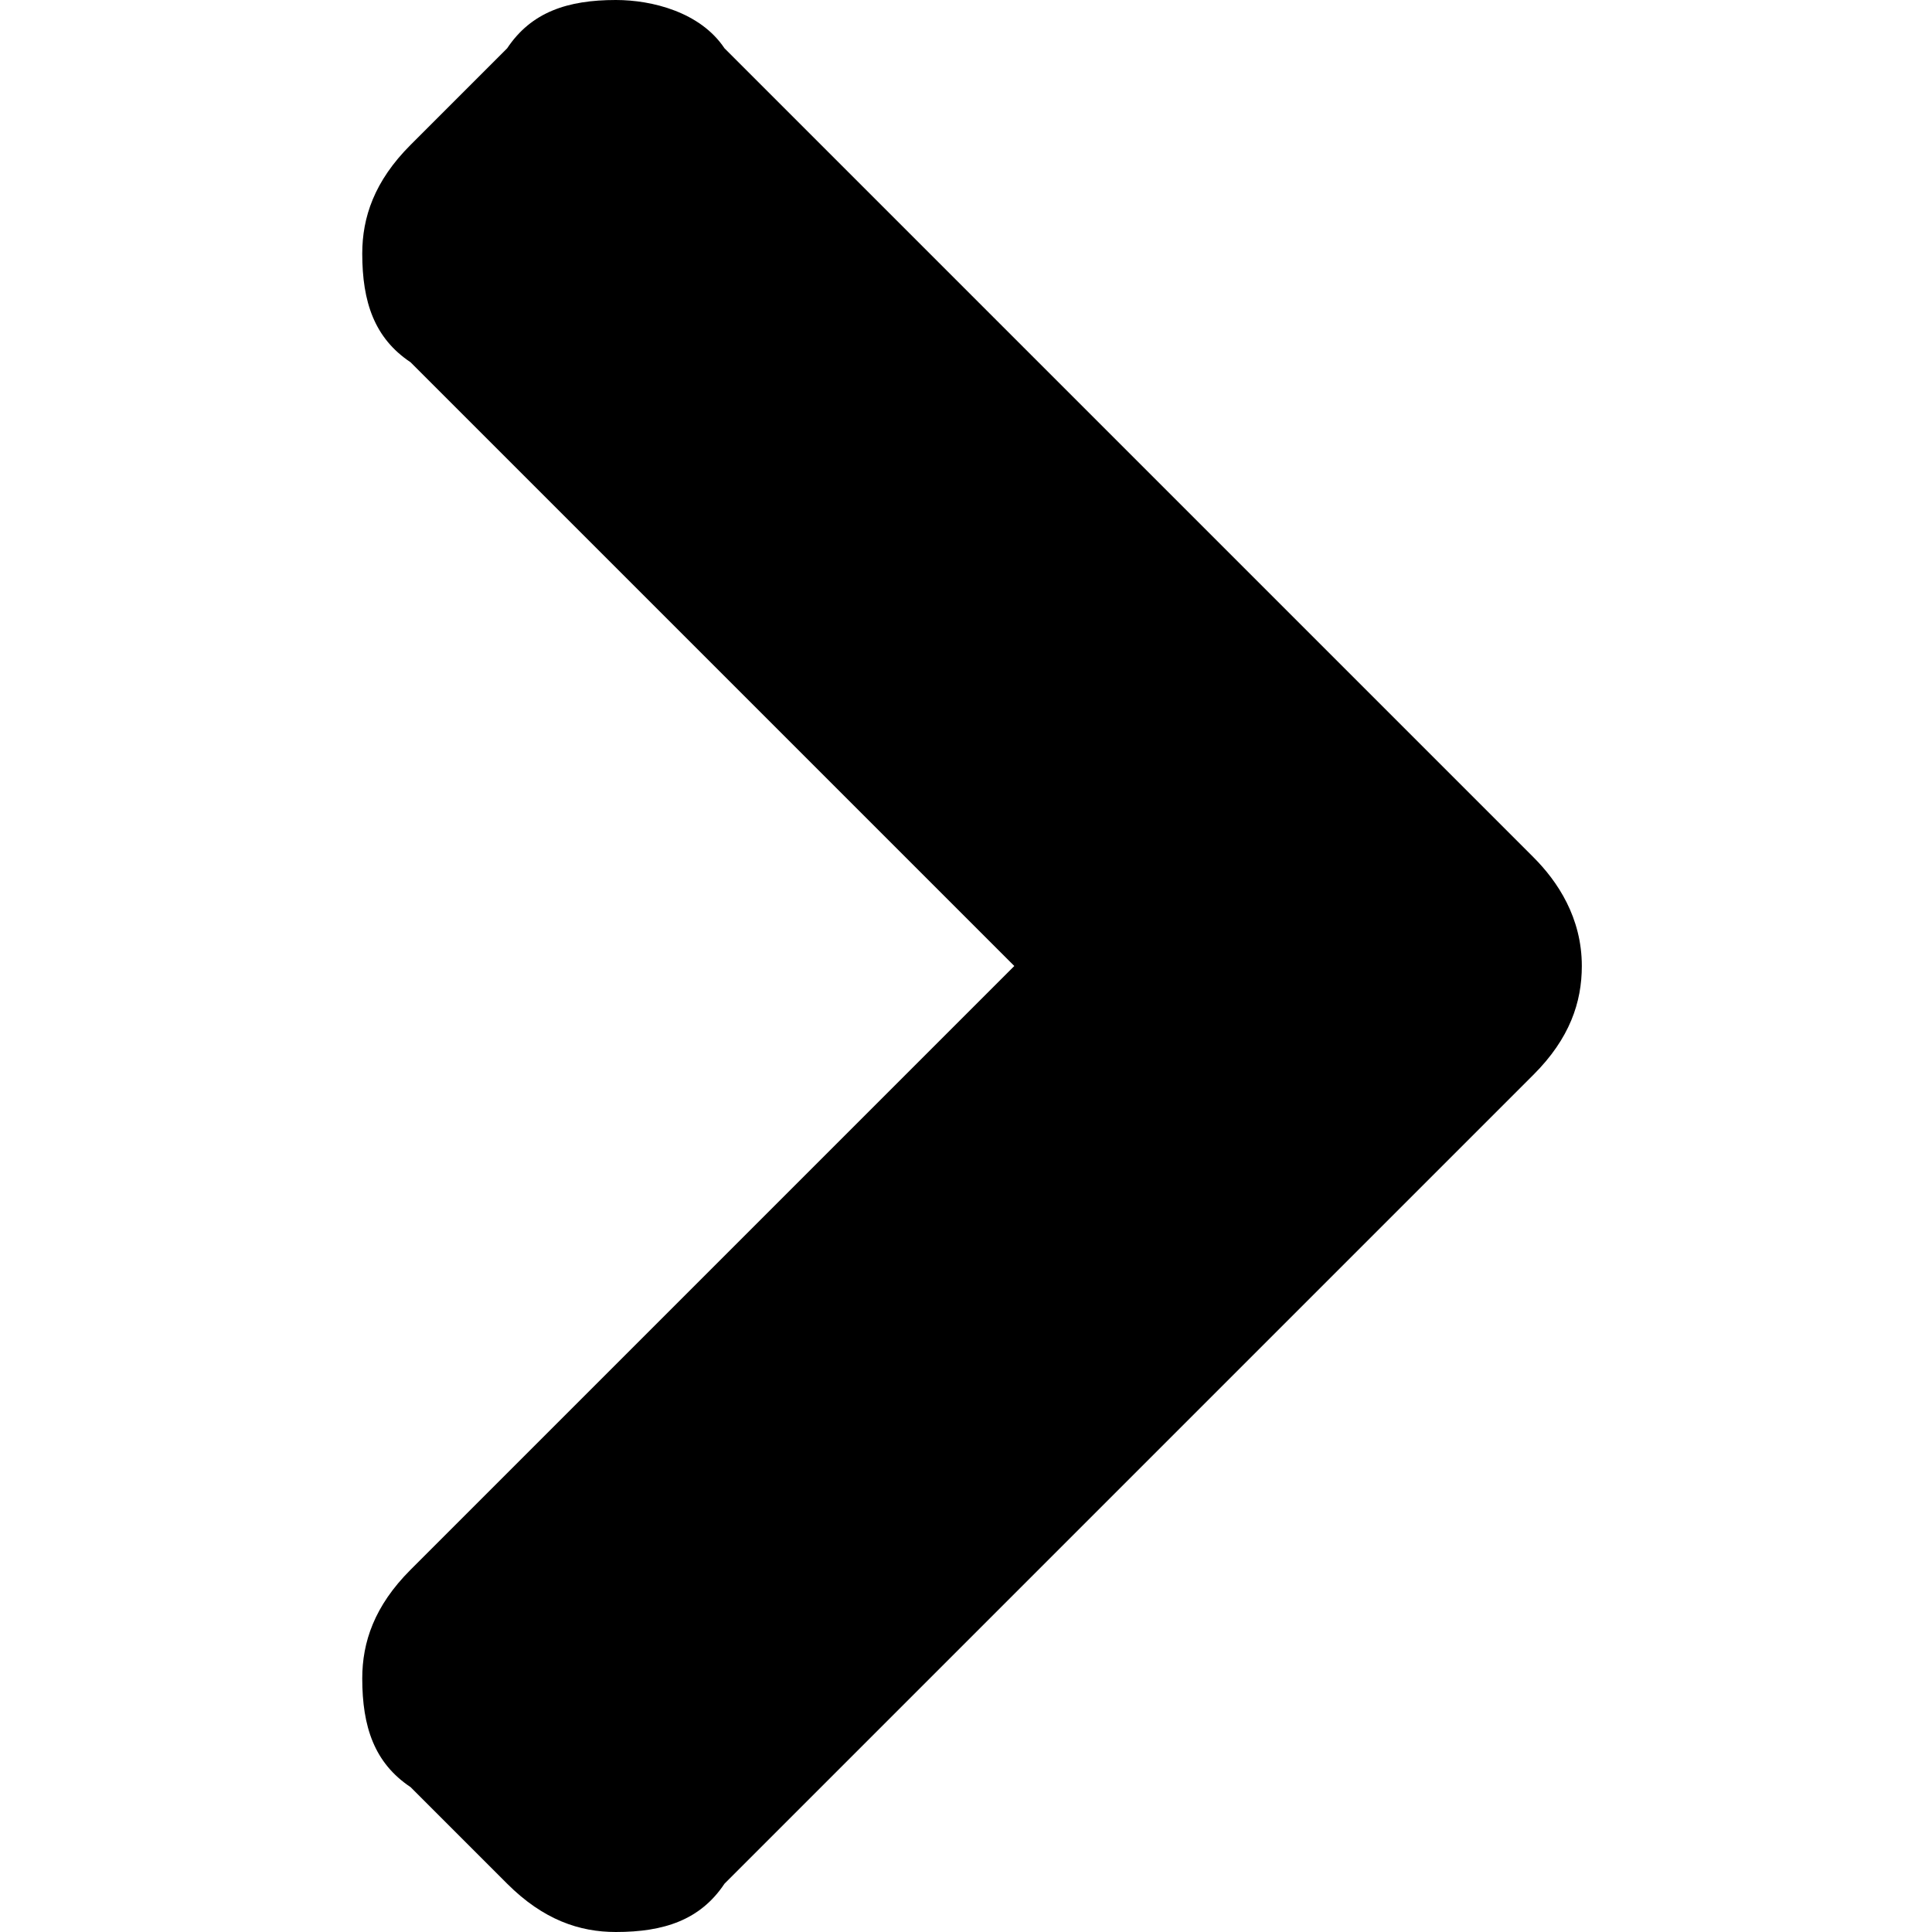
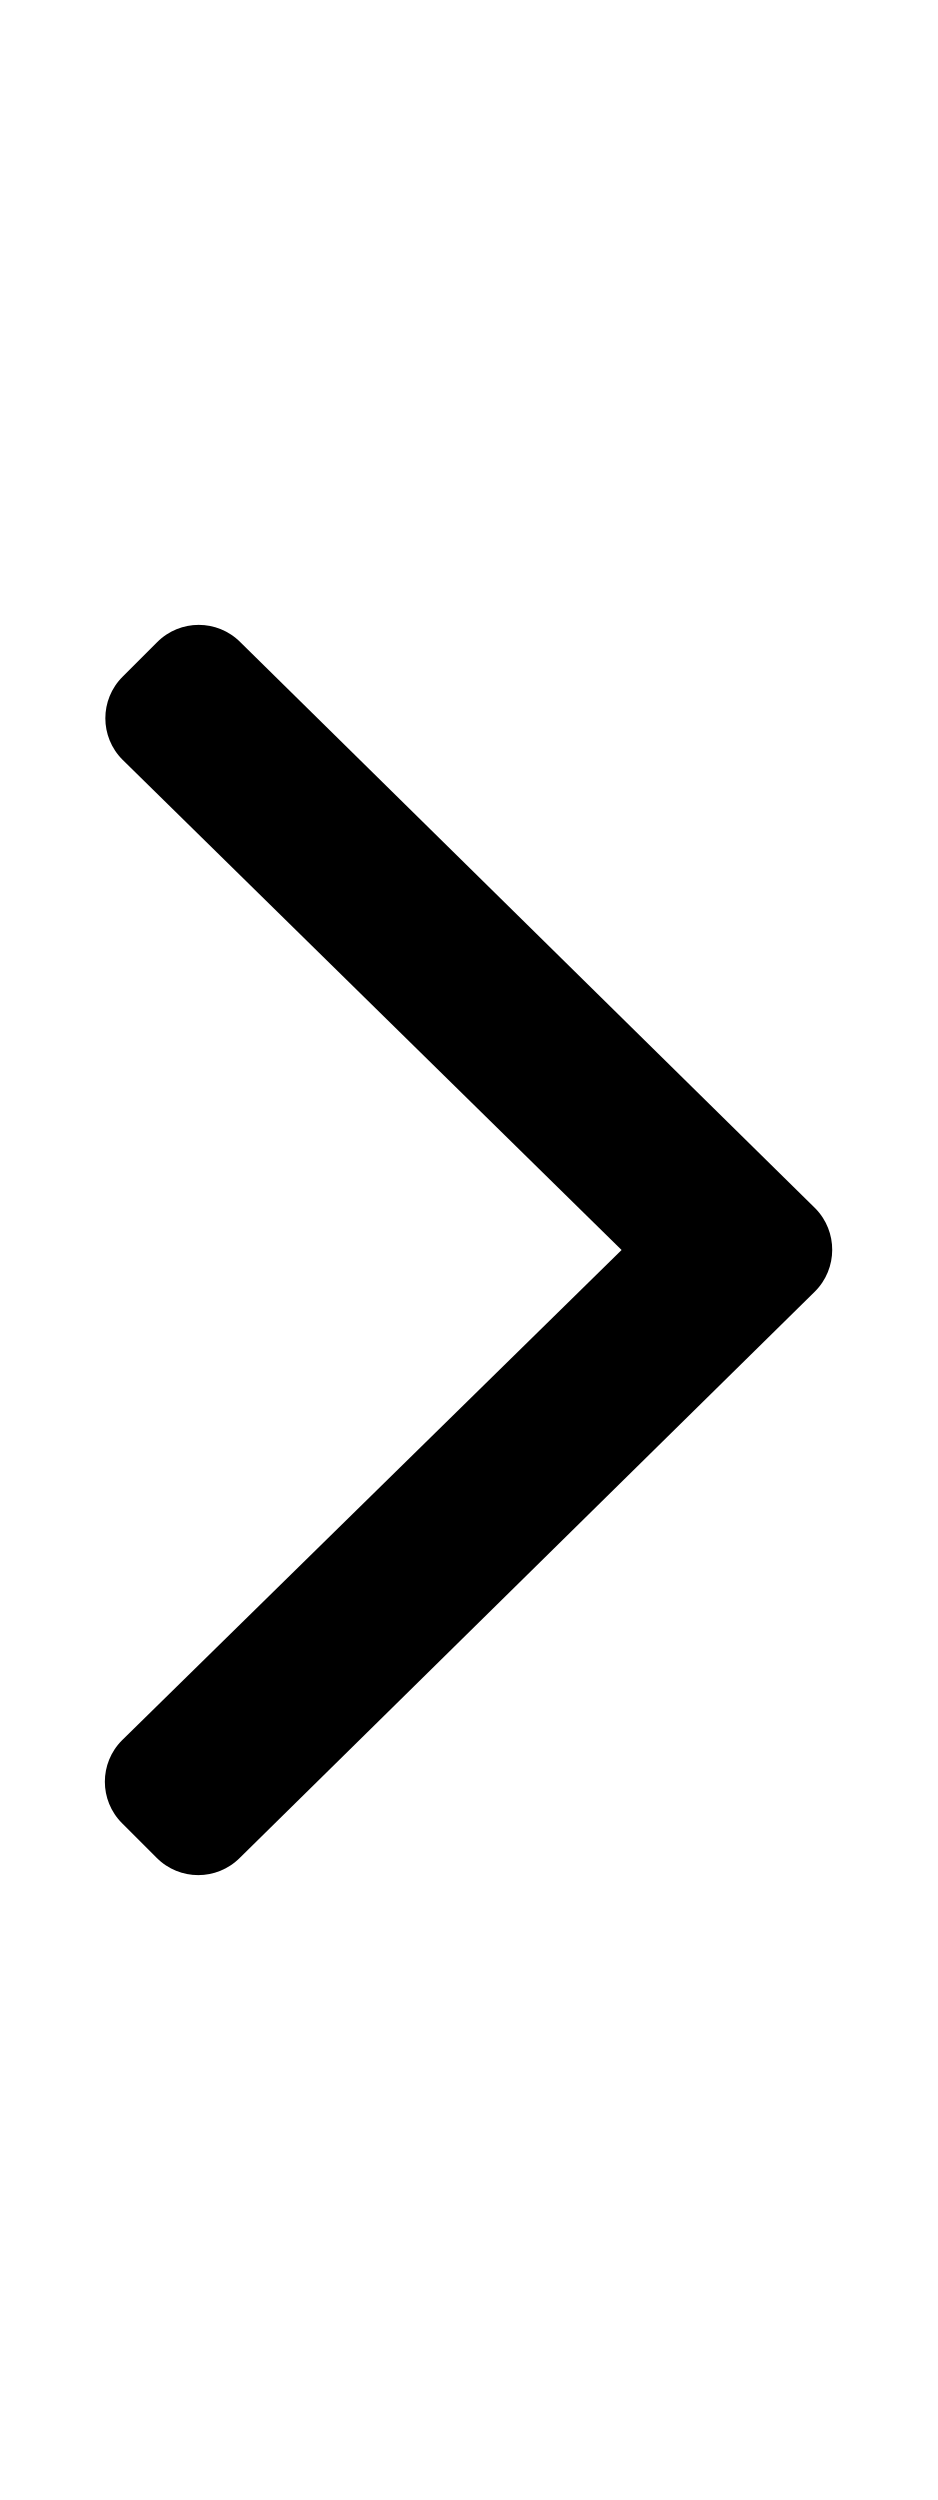
- <svg xmlns="http://www.w3.org/2000/svg" viewBox="50.4 -114.8 16 16">
-   <path d="M63.1-107.7l-6.7-6.7c-.2-.3-.6-.4-.9-.4-.4 0-.7.1-.9.4l-.8.8c-.3.3-.4.6-.4.9 0 .4.1.7.4.9l5 5-5 5c-.3.3-.4.6-.4.9 0 .4.1.7.4.9l.8.8c.3.3.6.4.9.4.4 0 .7-.1.9-.4l6.7-6.7c.3-.3.4-.6.4-.9 0-.4-.2-.7-.4-.9z" />
+ <svg xmlns="http://www.w3.org/2000/svg" viewBox="0 0 192 512">
+   <path fill="currentColor" d="M166.9 264.5l-117.8 116c-4.7 4.7-12.3 4.7-17 0l-7.1-7.1c-4.7-4.7-4.7-12.3 0-17L127.3 256 25.1 155.6c-4.7-4.7-4.7-12.3 0-17l7.1-7.1c4.7-4.7 12.3-4.7 17 0l117.8 116c4.6 4.7 4.6 12.3-.1 17z" class="" />
</svg>
